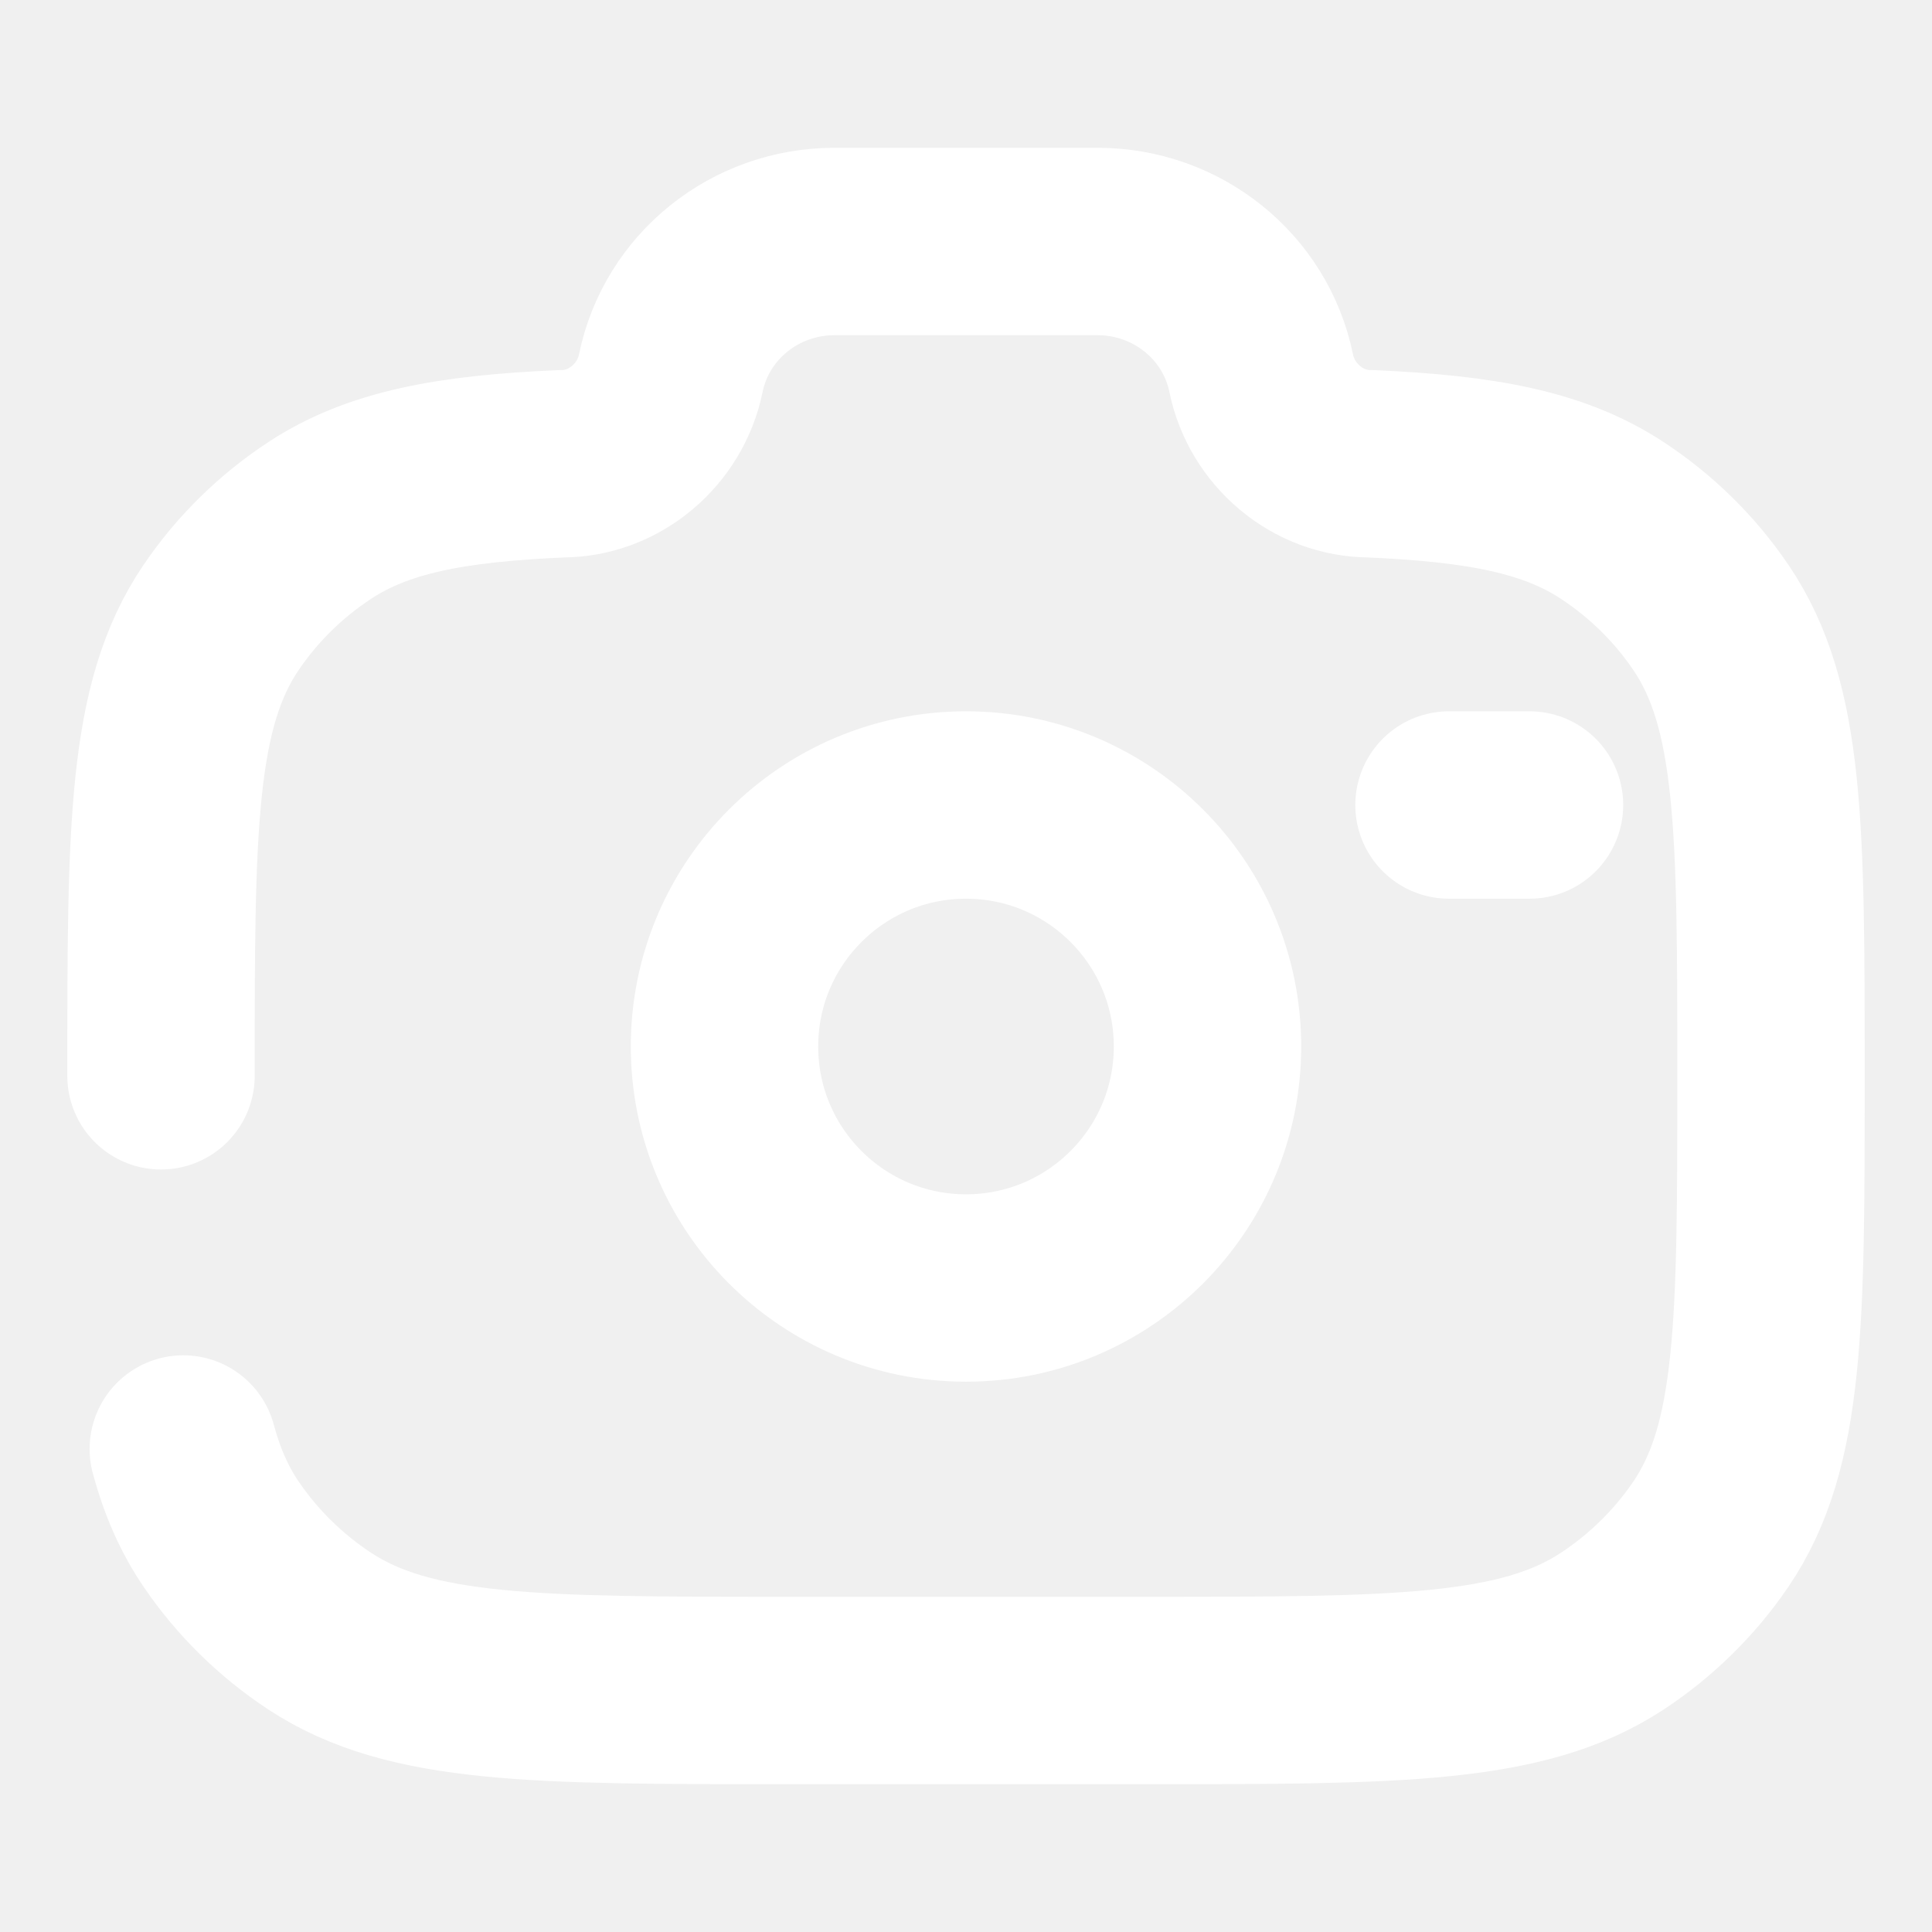
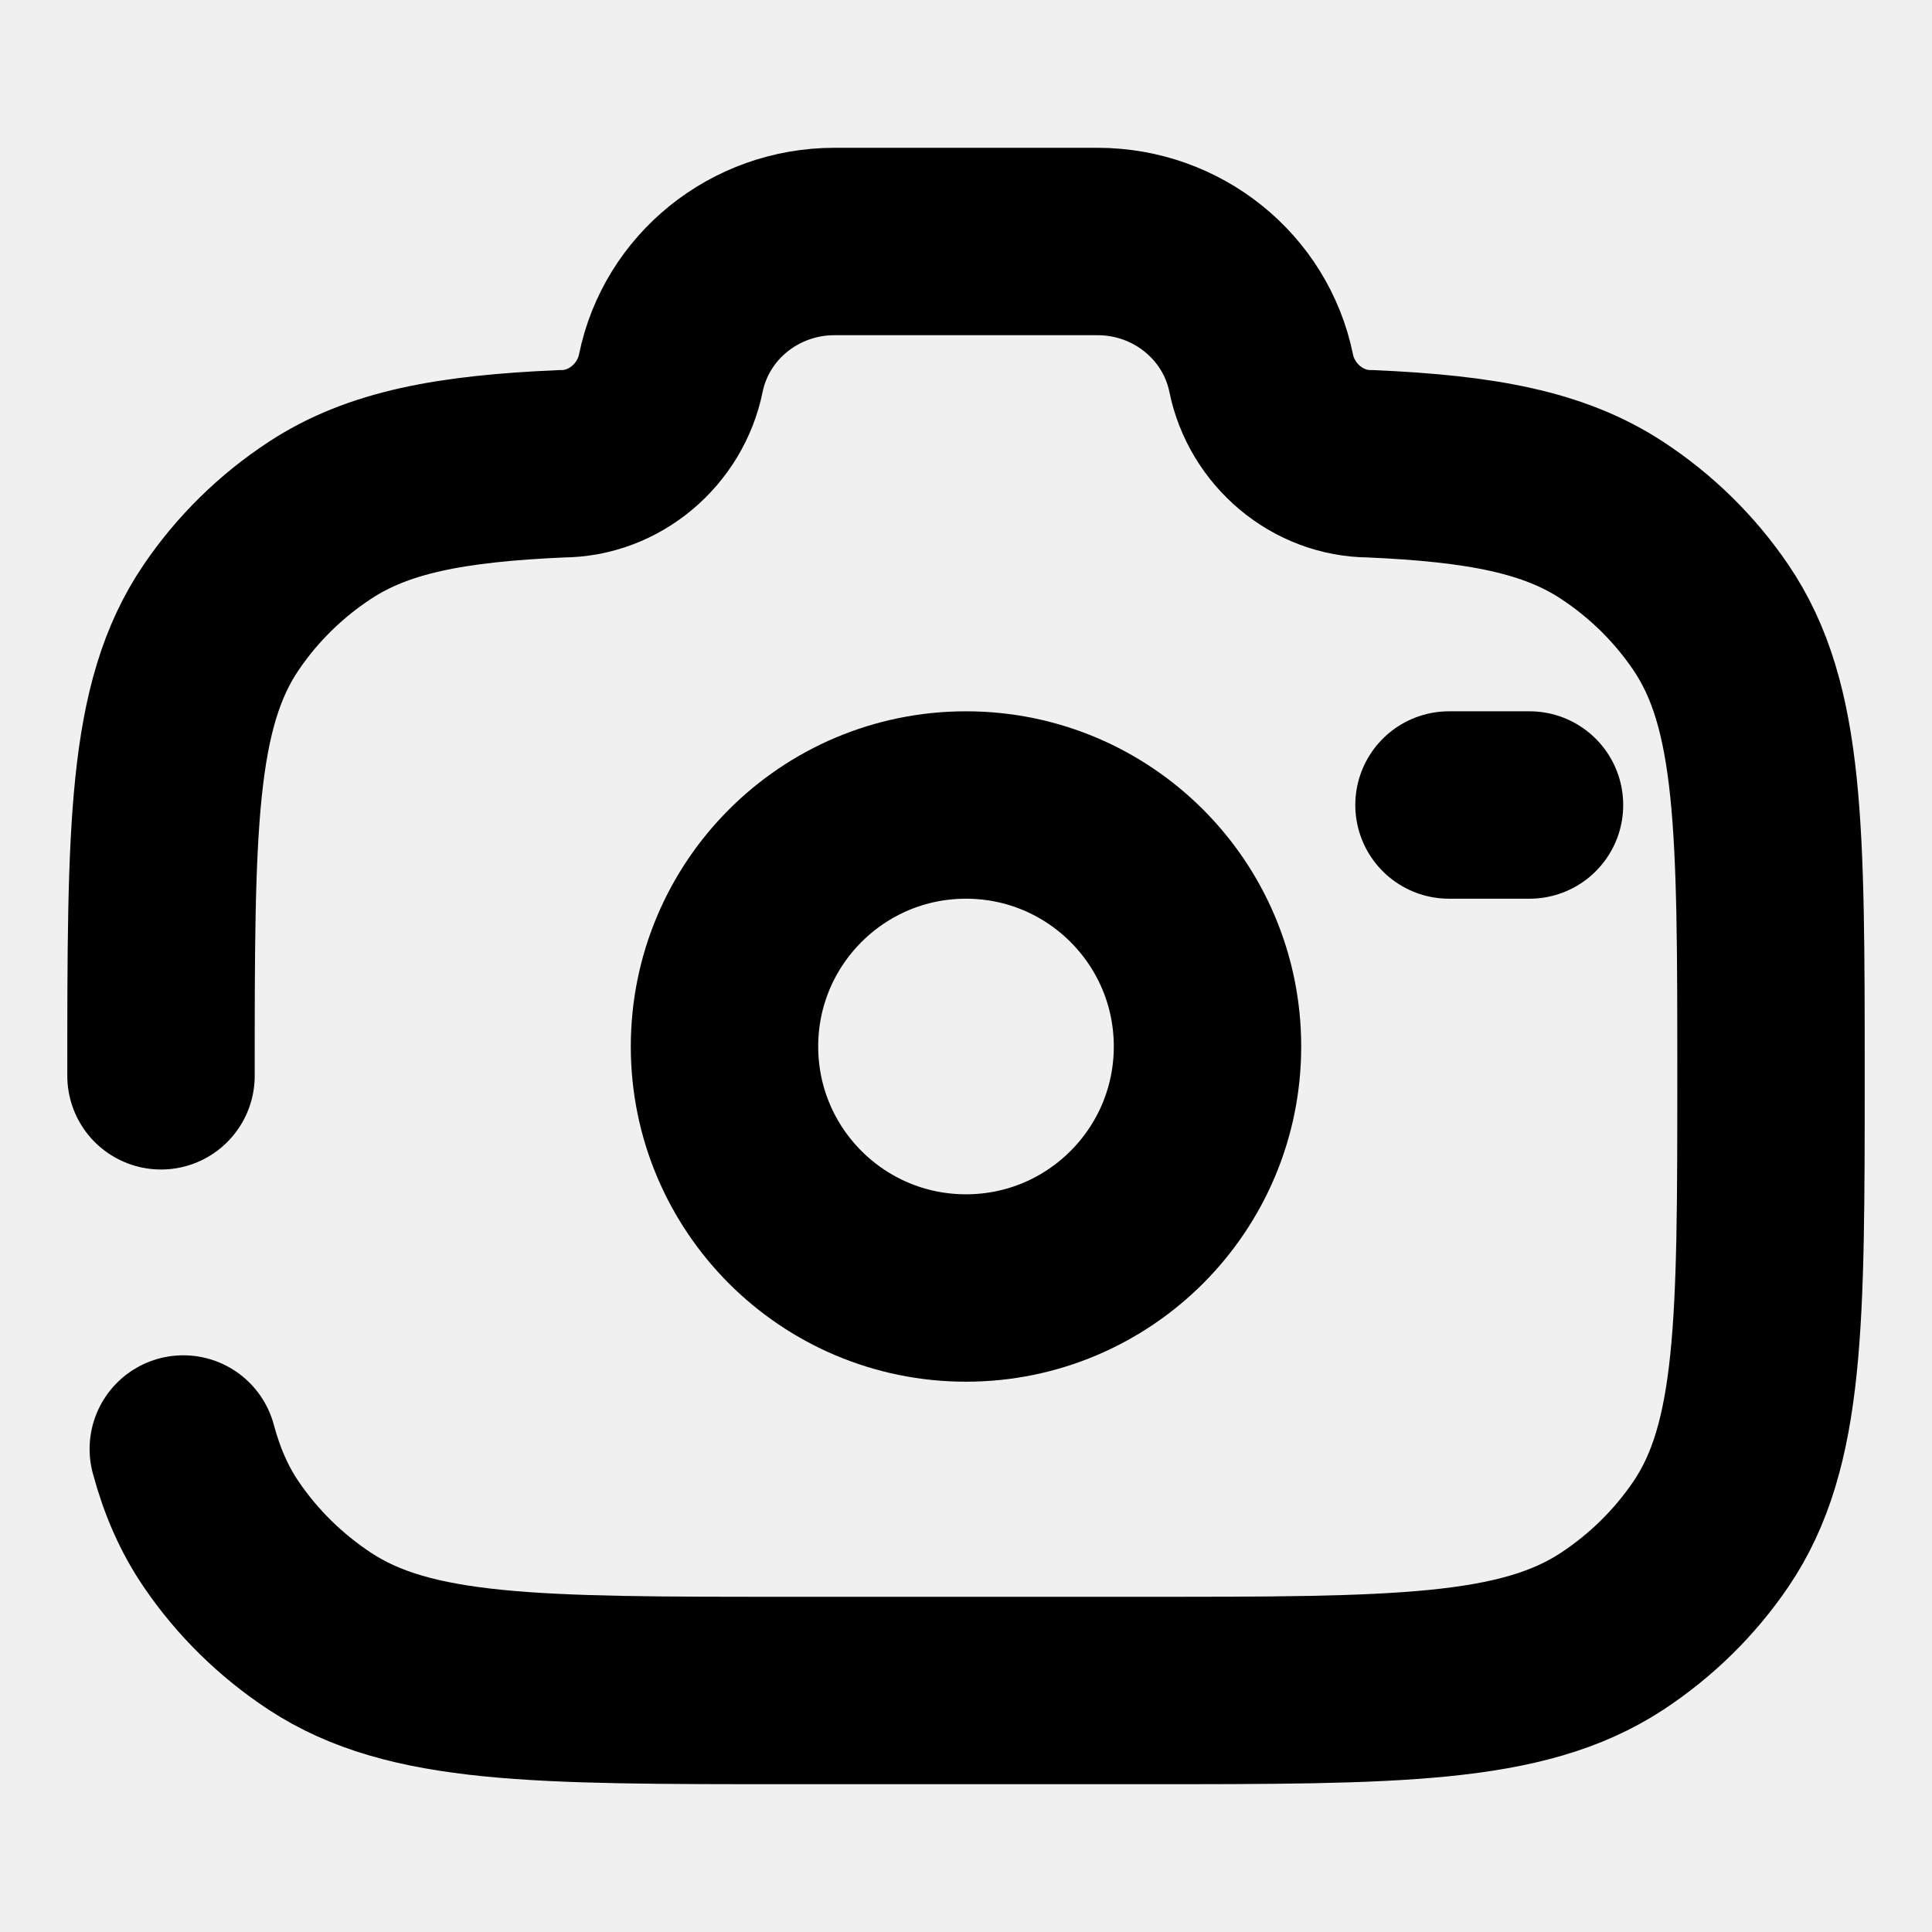
- <svg xmlns="http://www.w3.org/2000/svg" width="800px" height="800px" viewBox="0 0 24 24" fill="none" stroke="#ffffff">
+ <svg xmlns="http://www.w3.org/2000/svg" width="800px" height="800px" viewBox="0 0 24 24" fill="none" stroke="#000000">
  <g id="SVGRepo_bgCarrier" stroke-width="0" />
  <g id="SVGRepo_tracerCarrier" stroke-linecap="round" stroke-linejoin="round" />
  <g id="SVGRepo_iconCarrier">
-     <circle cx="12" cy="13" r="3" stroke="#ffffff" stroke-width="2.328" />
-     <path d="M2 13.364C2 10.299 2 8.767 2.749 7.667C3.073 7.19 3.49 6.781 3.975 6.463C4.696 5.99 5.597 5.821 6.978 5.761C7.637 5.761 8.204 5.271 8.333 4.636C8.527 3.685 9.378 3 10.366 3H13.634C14.622 3 15.473 3.685 15.667 4.636C15.796 5.271 16.363 5.761 17.022 5.761C18.403 5.821 19.304 5.99 20.025 6.463C20.51 6.781 20.927 7.19 21.251 7.667C22 8.767 22 10.299 22 13.364C22 16.428 22 17.96 21.251 19.061C20.927 19.537 20.51 19.946 20.025 20.265C18.904 21 17.343 21 14.222 21H9.778C6.657 21 5.096 21 3.975 20.265C3.49 19.946 3.073 19.537 2.749 19.061C2.537 18.75 2.386 18.404 2.277 18" stroke="#ffffff" stroke-width="2.328" stroke-linecap="round" />
-     <path d="M19 10H18" stroke="#ffffff" stroke-width="2.328" stroke-linecap="round" />
+     <circle cx="12" cy="13" r="3" stroke="#000000" stroke-width="2.328" />
+     <path d="M2 13.364C2 10.299 2 8.767 2.749 7.667C3.073 7.19 3.49 6.781 3.975 6.463C4.696 5.99 5.597 5.821 6.978 5.761C7.637 5.761 8.204 5.271 8.333 4.636C8.527 3.685 9.378 3 10.366 3H13.634C14.622 3 15.473 3.685 15.667 4.636C15.796 5.271 16.363 5.761 17.022 5.761C18.403 5.821 19.304 5.99 20.025 6.463C20.51 6.781 20.927 7.19 21.251 7.667C22 8.767 22 10.299 22 13.364C22 16.428 22 17.96 21.251 19.061C20.927 19.537 20.51 19.946 20.025 20.265C18.904 21 17.343 21 14.222 21H9.778C6.657 21 5.096 21 3.975 20.265C3.49 19.946 3.073 19.537 2.749 19.061C2.537 18.75 2.386 18.404 2.277 18" stroke="#000000" stroke-width="2.328" stroke-linecap="round" />
+     <path d="M19 10H18" stroke="#000000" stroke-width="2.328" stroke-linecap="round" />
  </g>
</svg>
